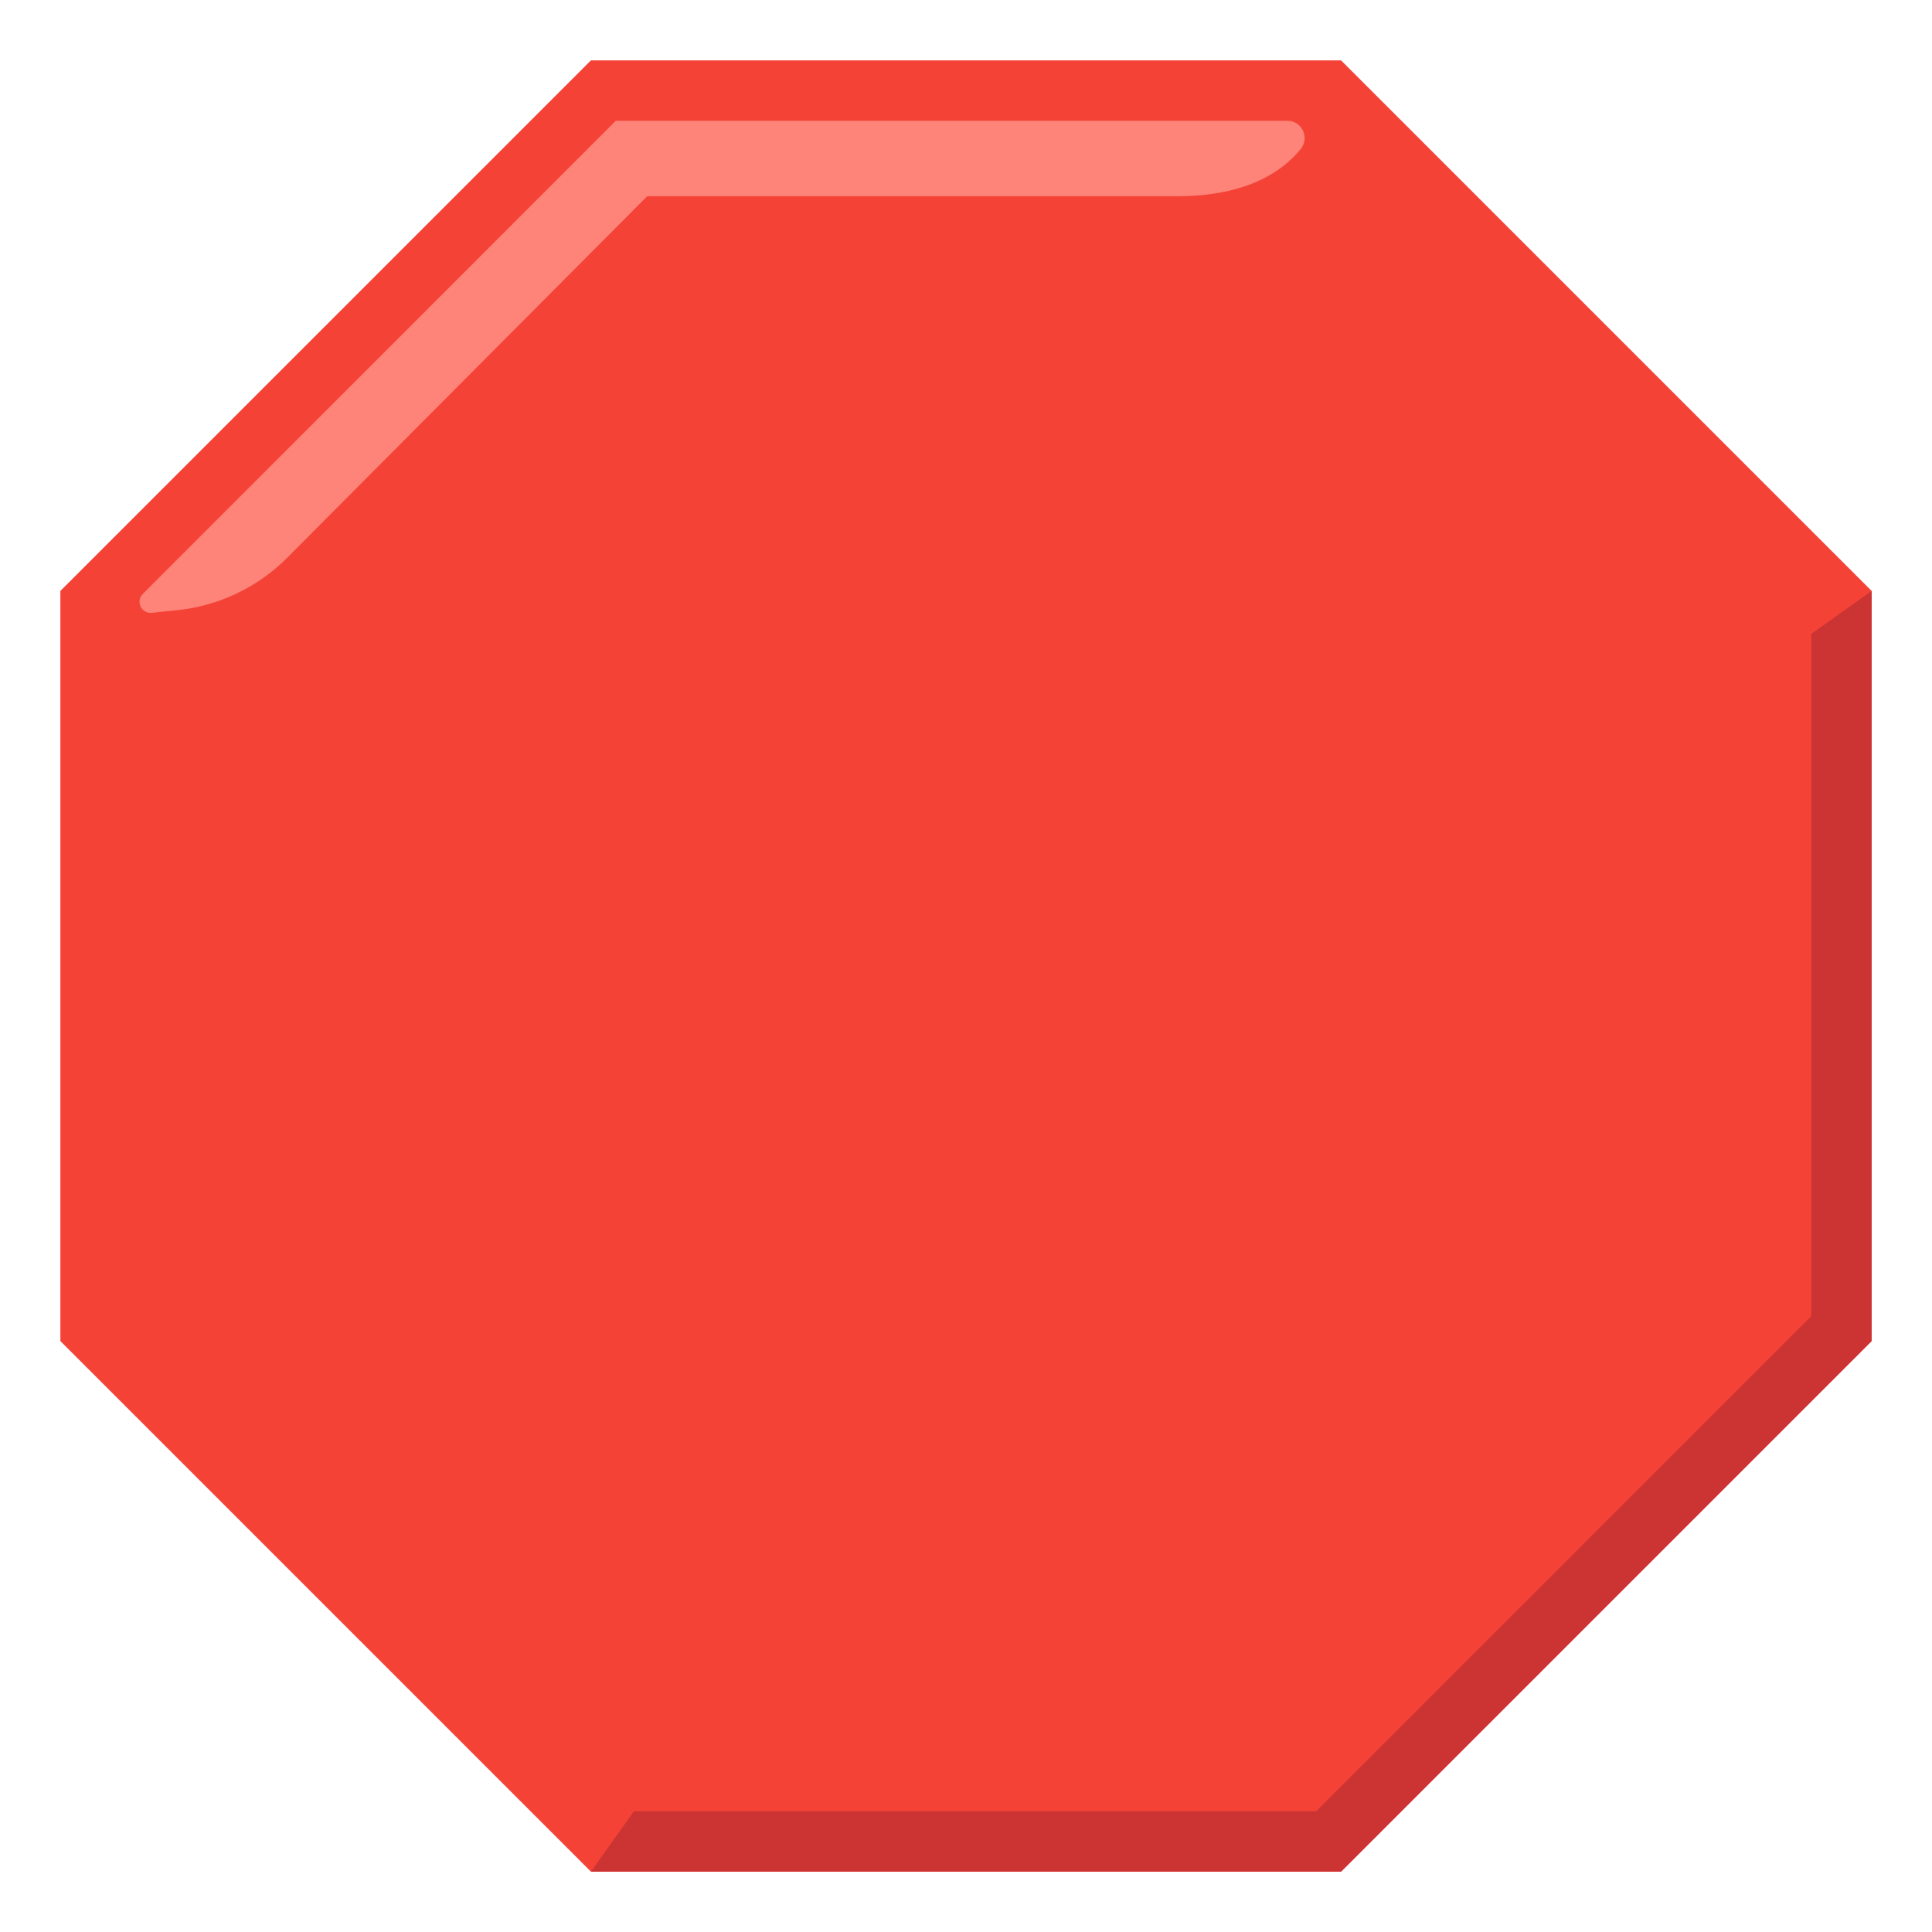
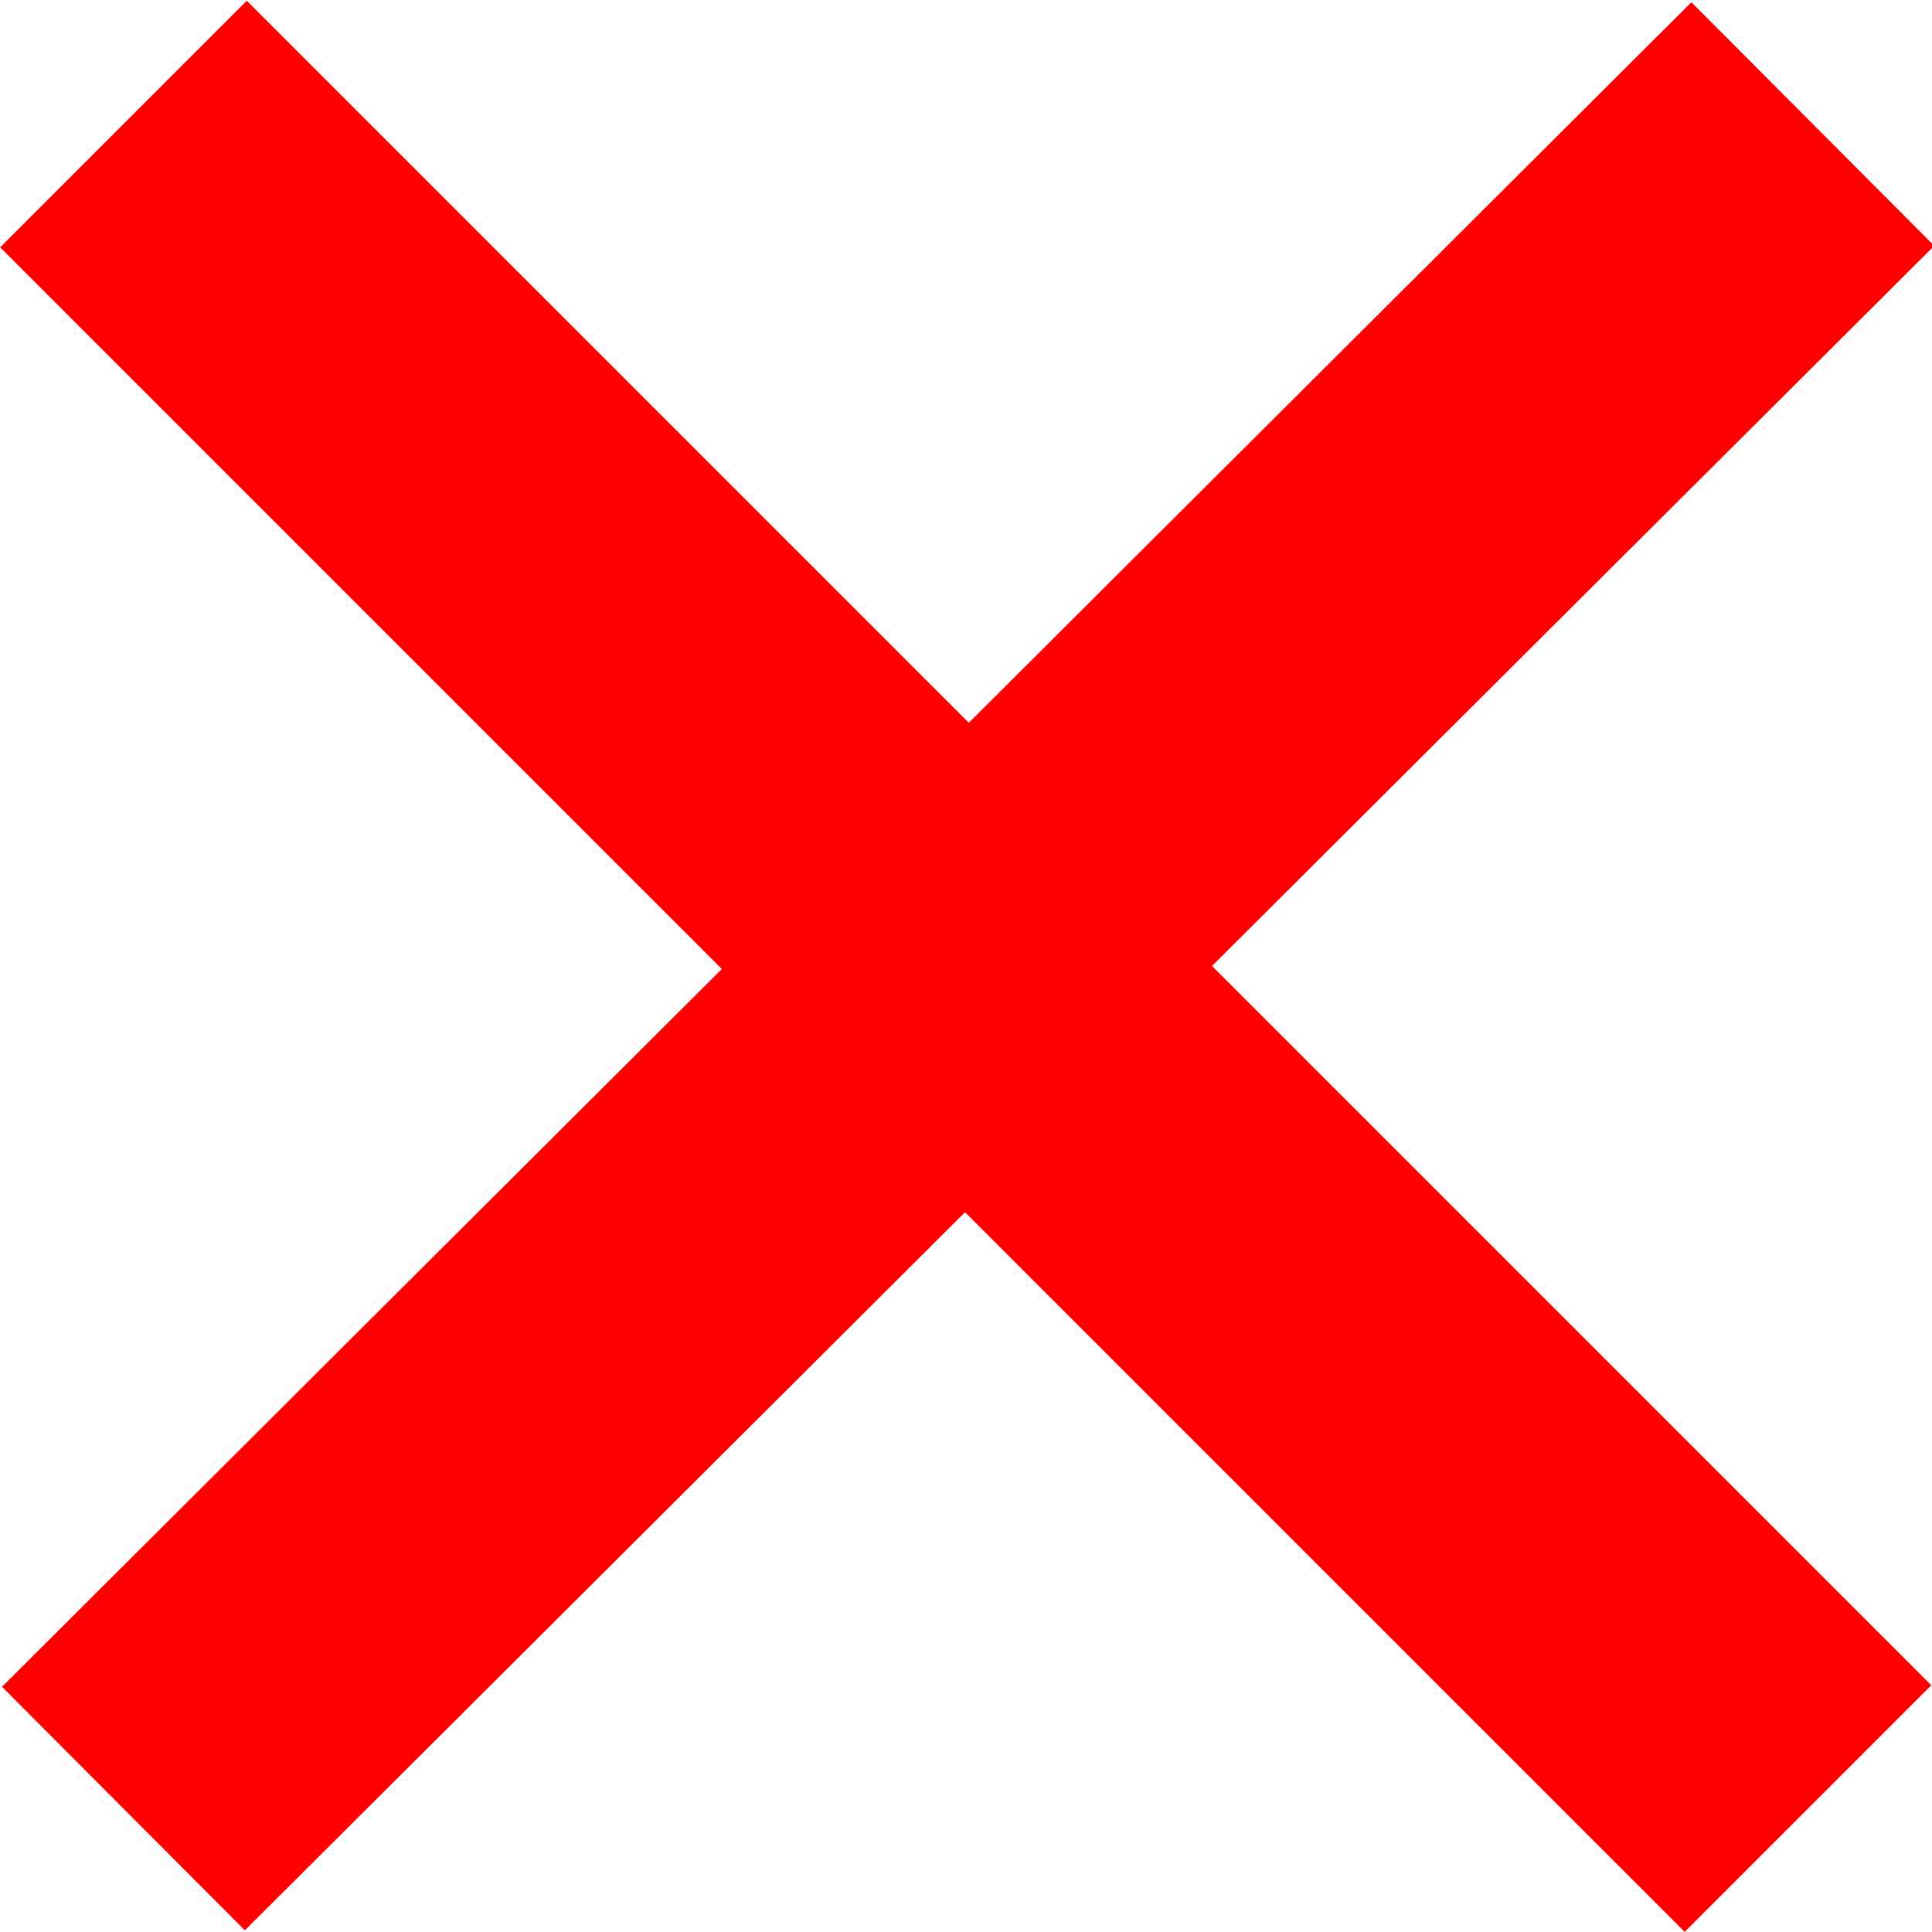
- <svg xmlns="http://www.w3.org/2000/svg" width="800px" height="800px" viewBox="0 0 128 128" aria-hidden="true" role="img" class="iconify iconify--noto" preserveAspectRatio="xMidYMid meet">
-   <path fill="#f44336" d="M88.85 4h-49.7L4 39.15v49.7L39.15 124h49.7L124 88.85v-49.7z" />
-   <path fill="#c33" d="M120 87.2L87.2 120H42l-2.85 4h49.7L124 88.85v-49.7L120 42z" />
-   <path d="M42.88 13H78c4.68 0 7.03-1.71 8.18-3.13c.6-.75.08-1.87-.89-1.87H40.8L9.46 39.35c-.49.49-.09 1.32.59 1.25l1.66-.17c2.77-.28 5.36-1.51 7.32-3.48L42.88 13z" opacity=".9" fill="#ff8a80" />
+ <svg xmlns="http://www.w3.org/2000/svg" version="1.0" width="100" height="100" id="svg8978">
+   <defs id="defs8980" />
+   <g id="layer1">
+     <path d="M 6.39,6.42 C 93.58,93.61 93.58,93.61 93.58,93.61" style="fill:none;fill-rule:evenodd;stroke:#ff0000;stroke-width:18.052;stroke-linecap:butt;stroke-linejoin:miter;stroke-miterlimit:4;stroke-dasharray:none;stroke-opacity:1" id="path8986" />
+     <path d="M 6.389,93.611 C 93.83,6.419 93.83,6.419 93.83,6.419" style="fill:none;fill-rule:evenodd;stroke:#ff0000;stroke-width:17.802;stroke-linecap:butt;stroke-linejoin:miter;stroke-miterlimit:4;stroke-dasharray:none;stroke-opacity:1" id="path8988" />
+   </g>
</svg>
